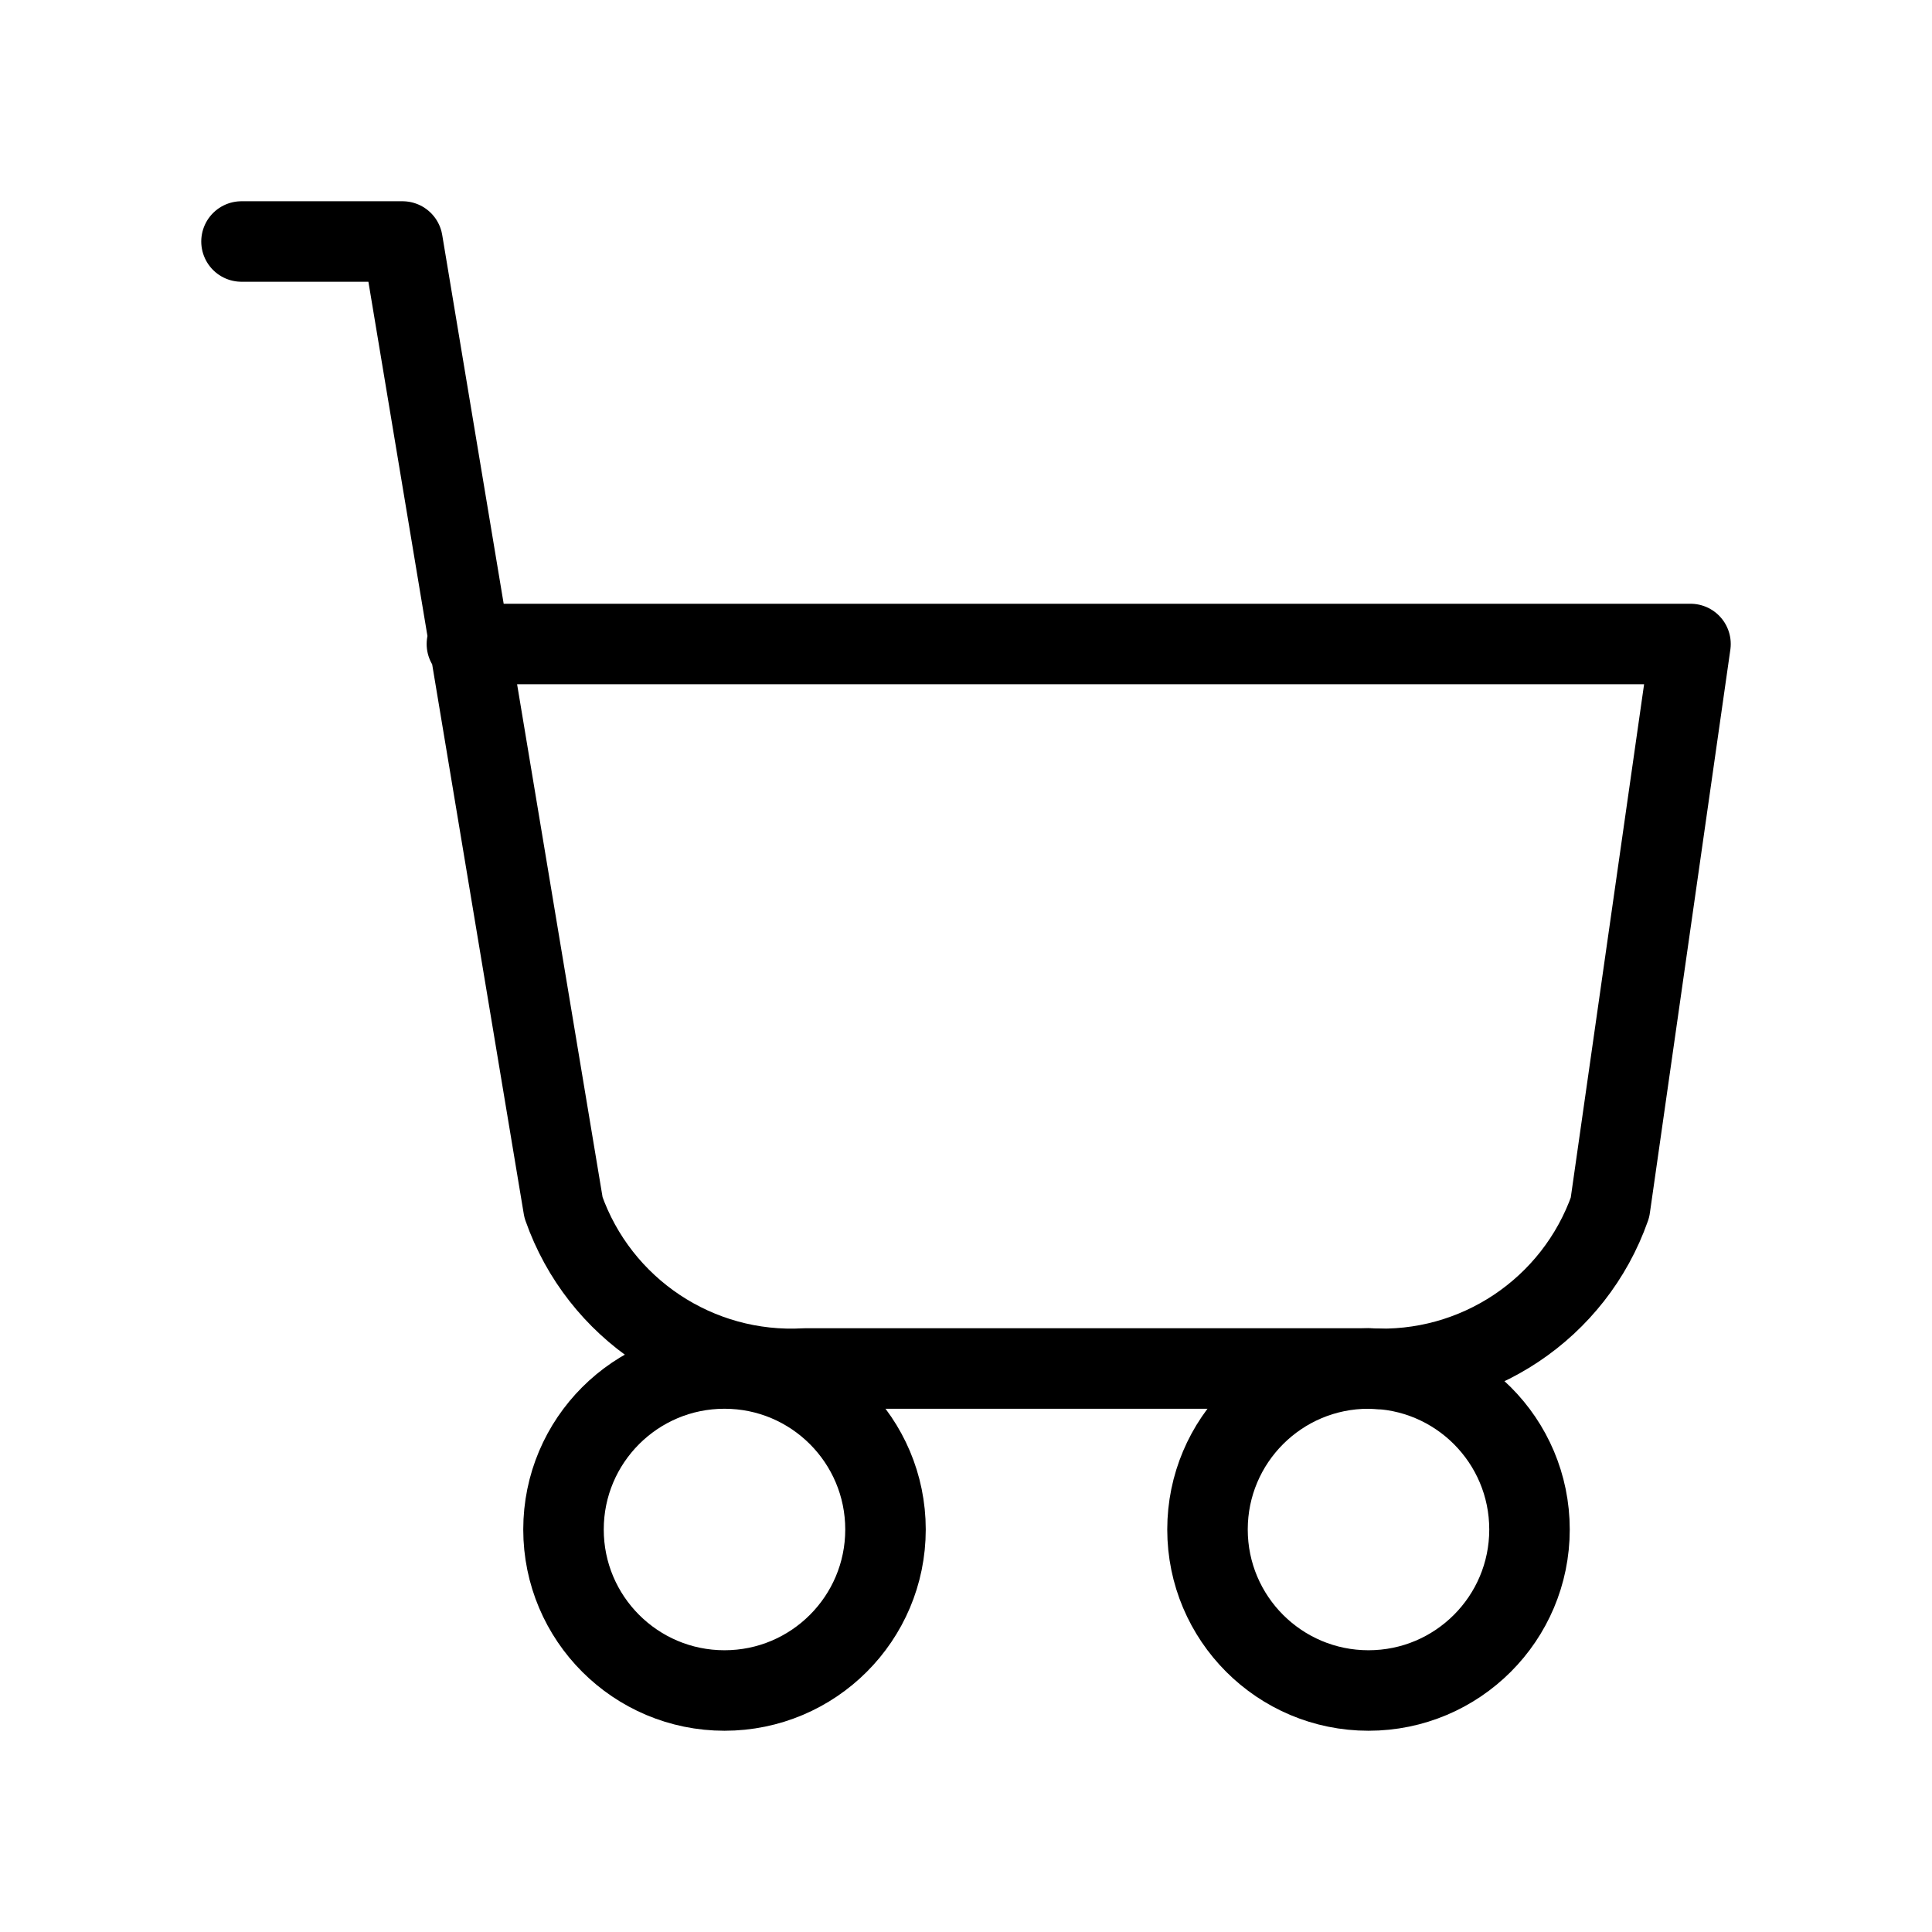
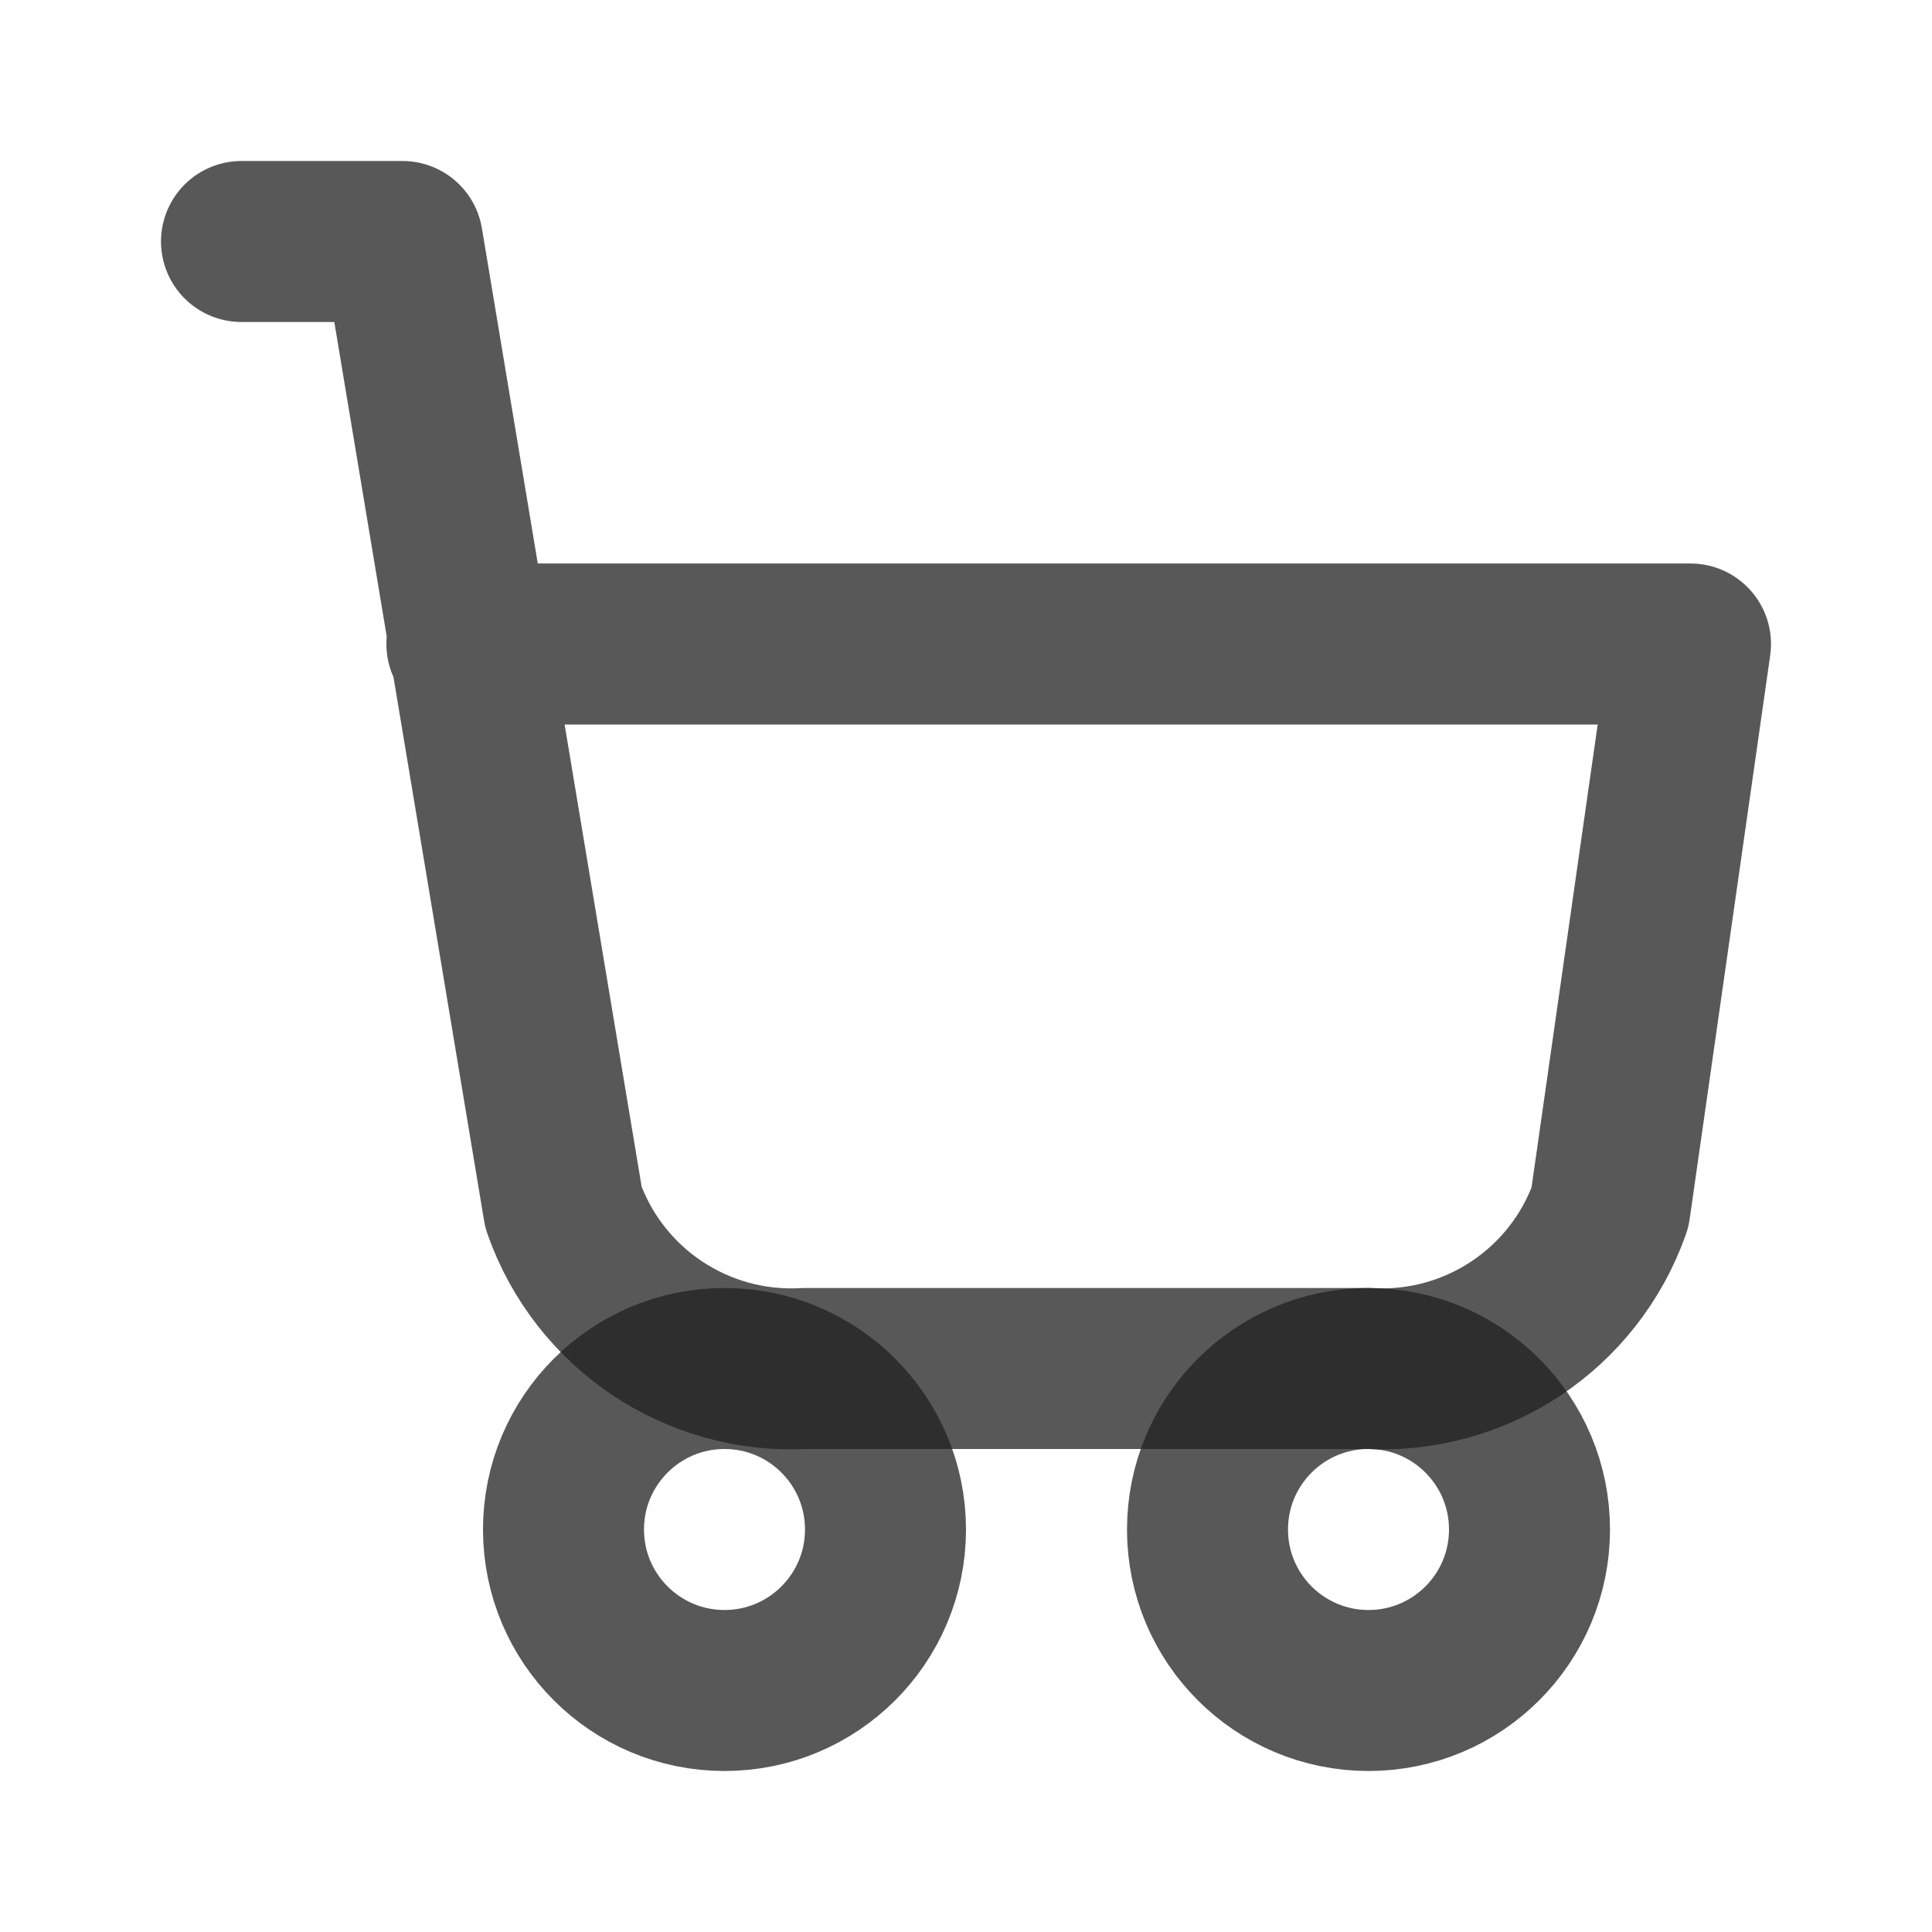
- <svg xmlns="http://www.w3.org/2000/svg" class="icon icon-tabler icon-tabler-shopping-cart" width="1.5rem" height="1.5rem" viewBox="0 0 24 24" stroke-width="1" stroke="#000000" fill="none" stroke-linecap="round" stroke-linejoin="round">
+ <svg xmlns="http://www.w3.org/2000/svg" class="icon icon-tabler icon-tabler-shopping-cart" width="1.3rem" height="1.3rem" viewBox="0 0 24 24" stroke-width="2" stroke="#212121bf" fill="none" stroke-linecap="round" stroke-linejoin="round">
  <path stroke="none" d="M0 0h24v24H0z" />
  <circle cx="9" cy="19" r="2" />
  <circle cx="17" cy="19" r="2" />
  <path d="M3 3h2l2 12a3 3 0 0 0 3 2h7a3 3 0 0 0 3 -2l1 -7h-15.2" />
</svg>
